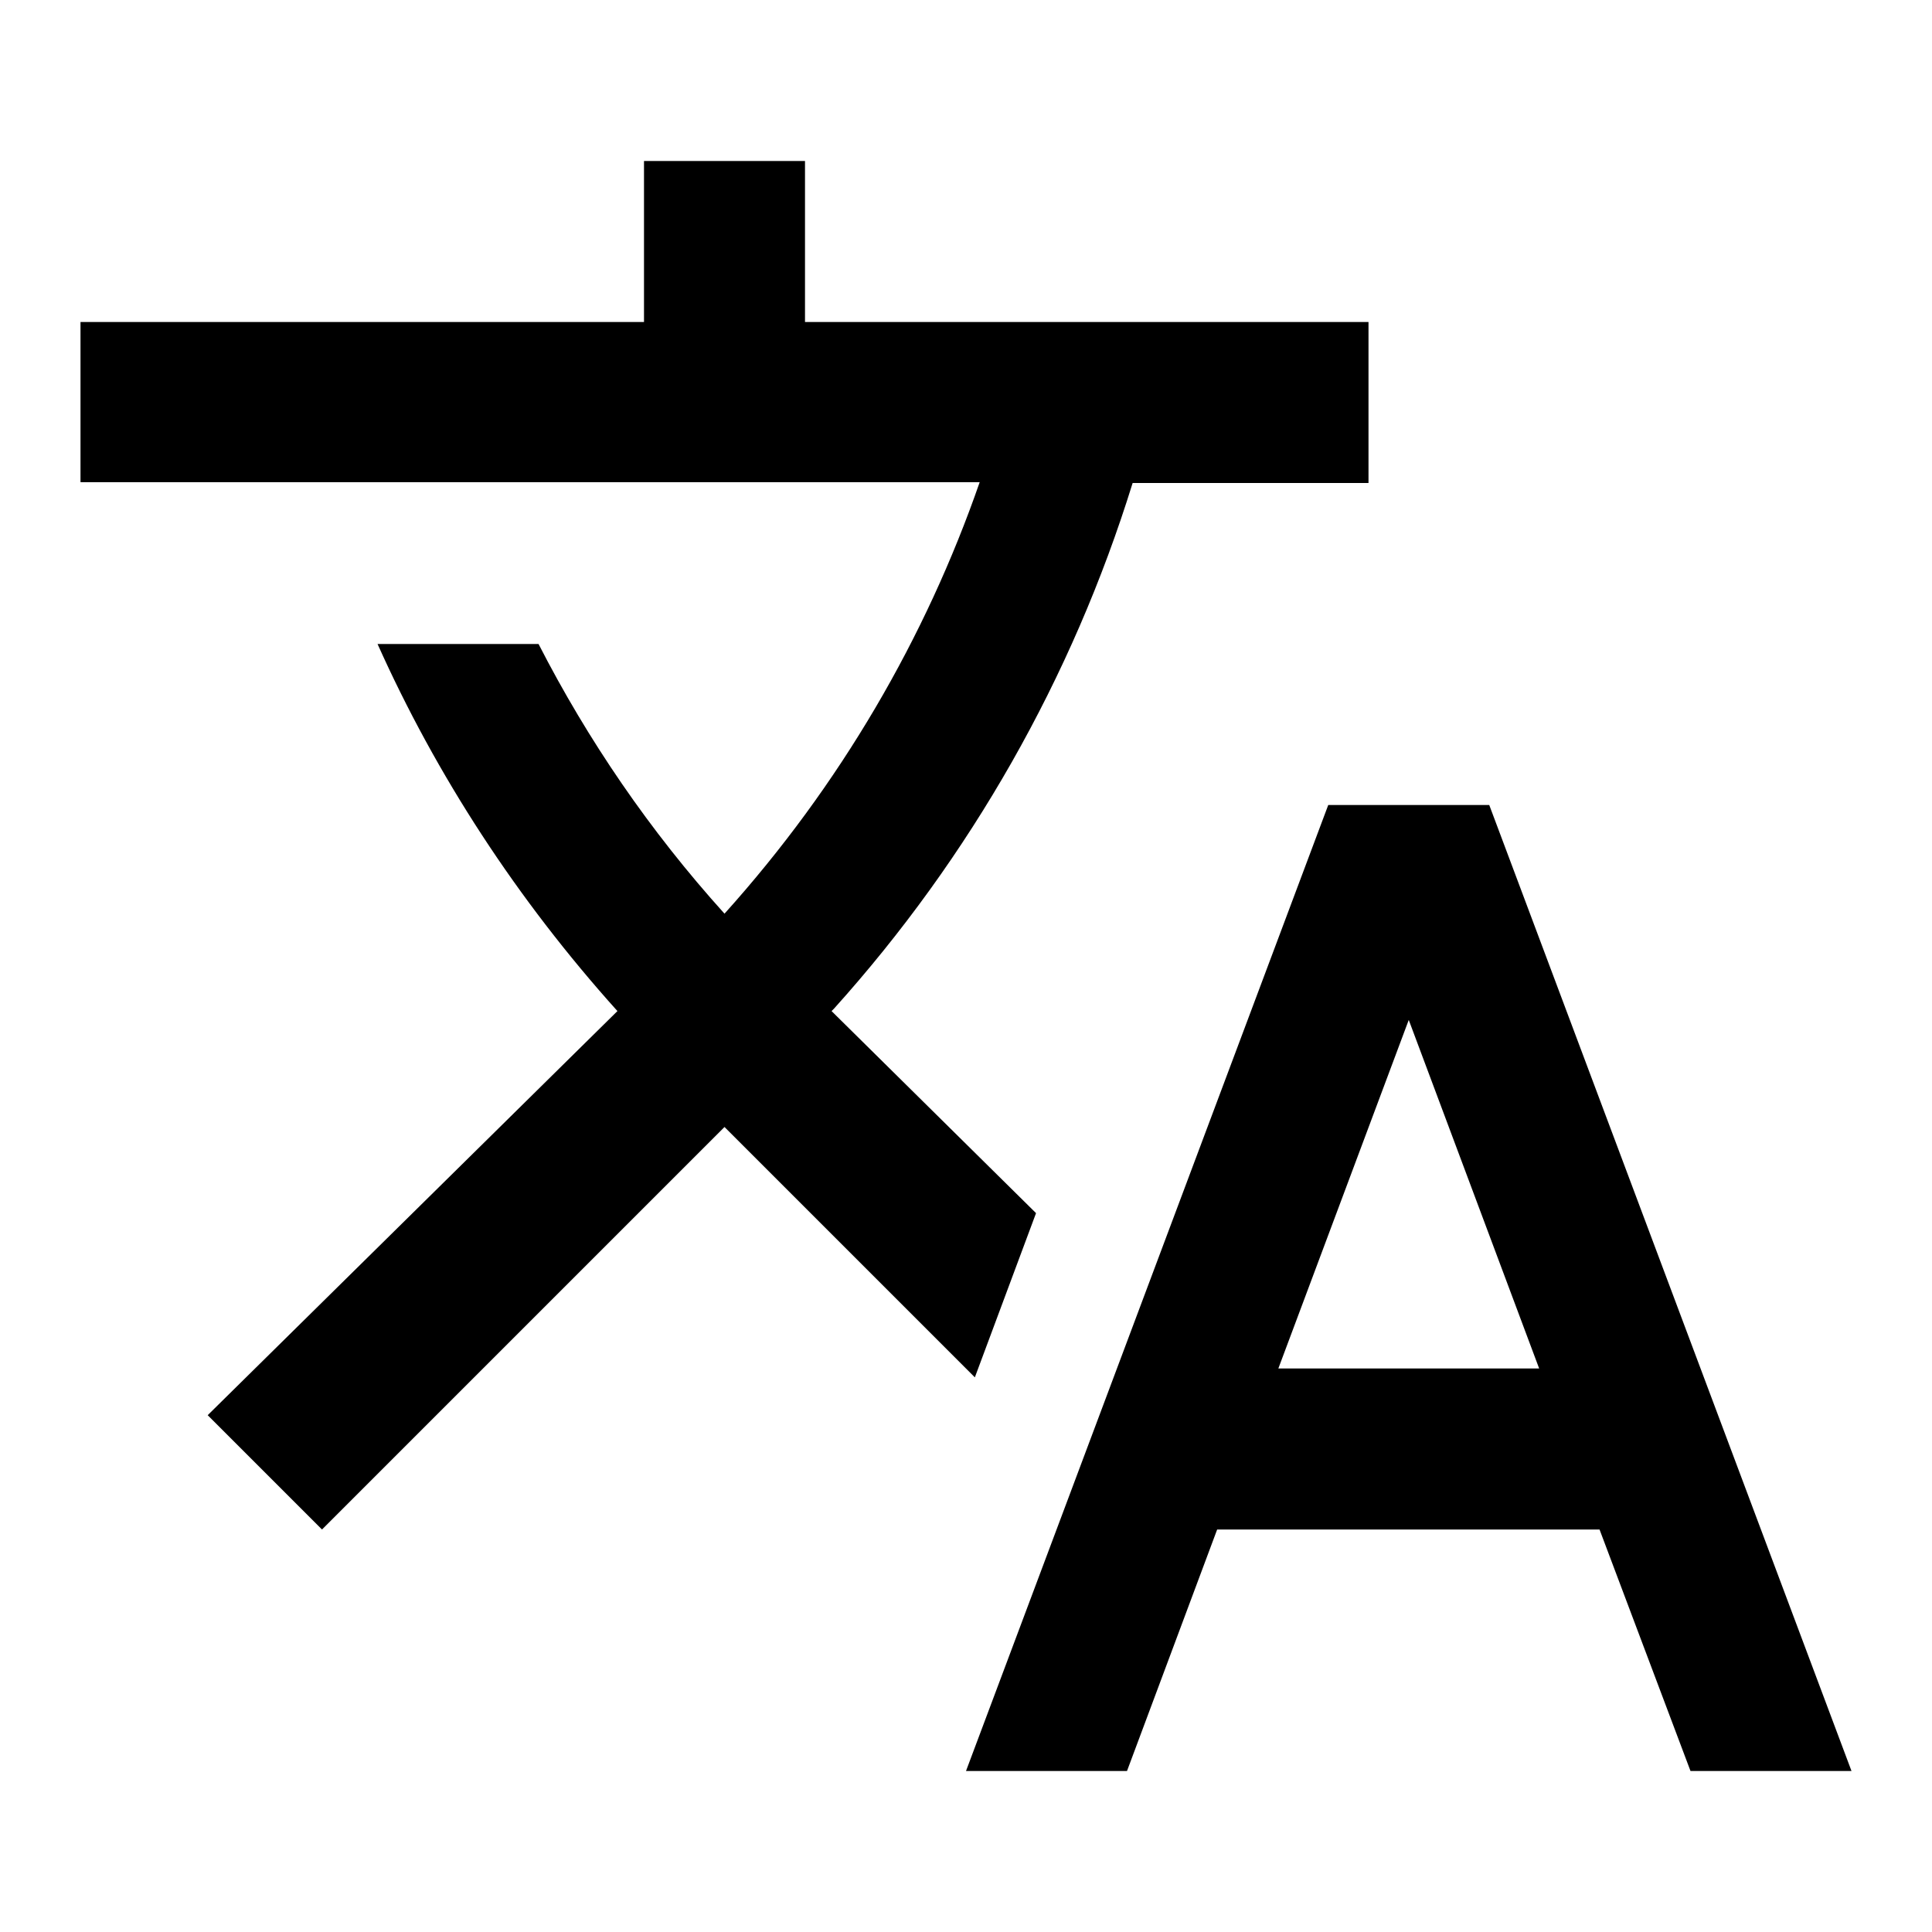
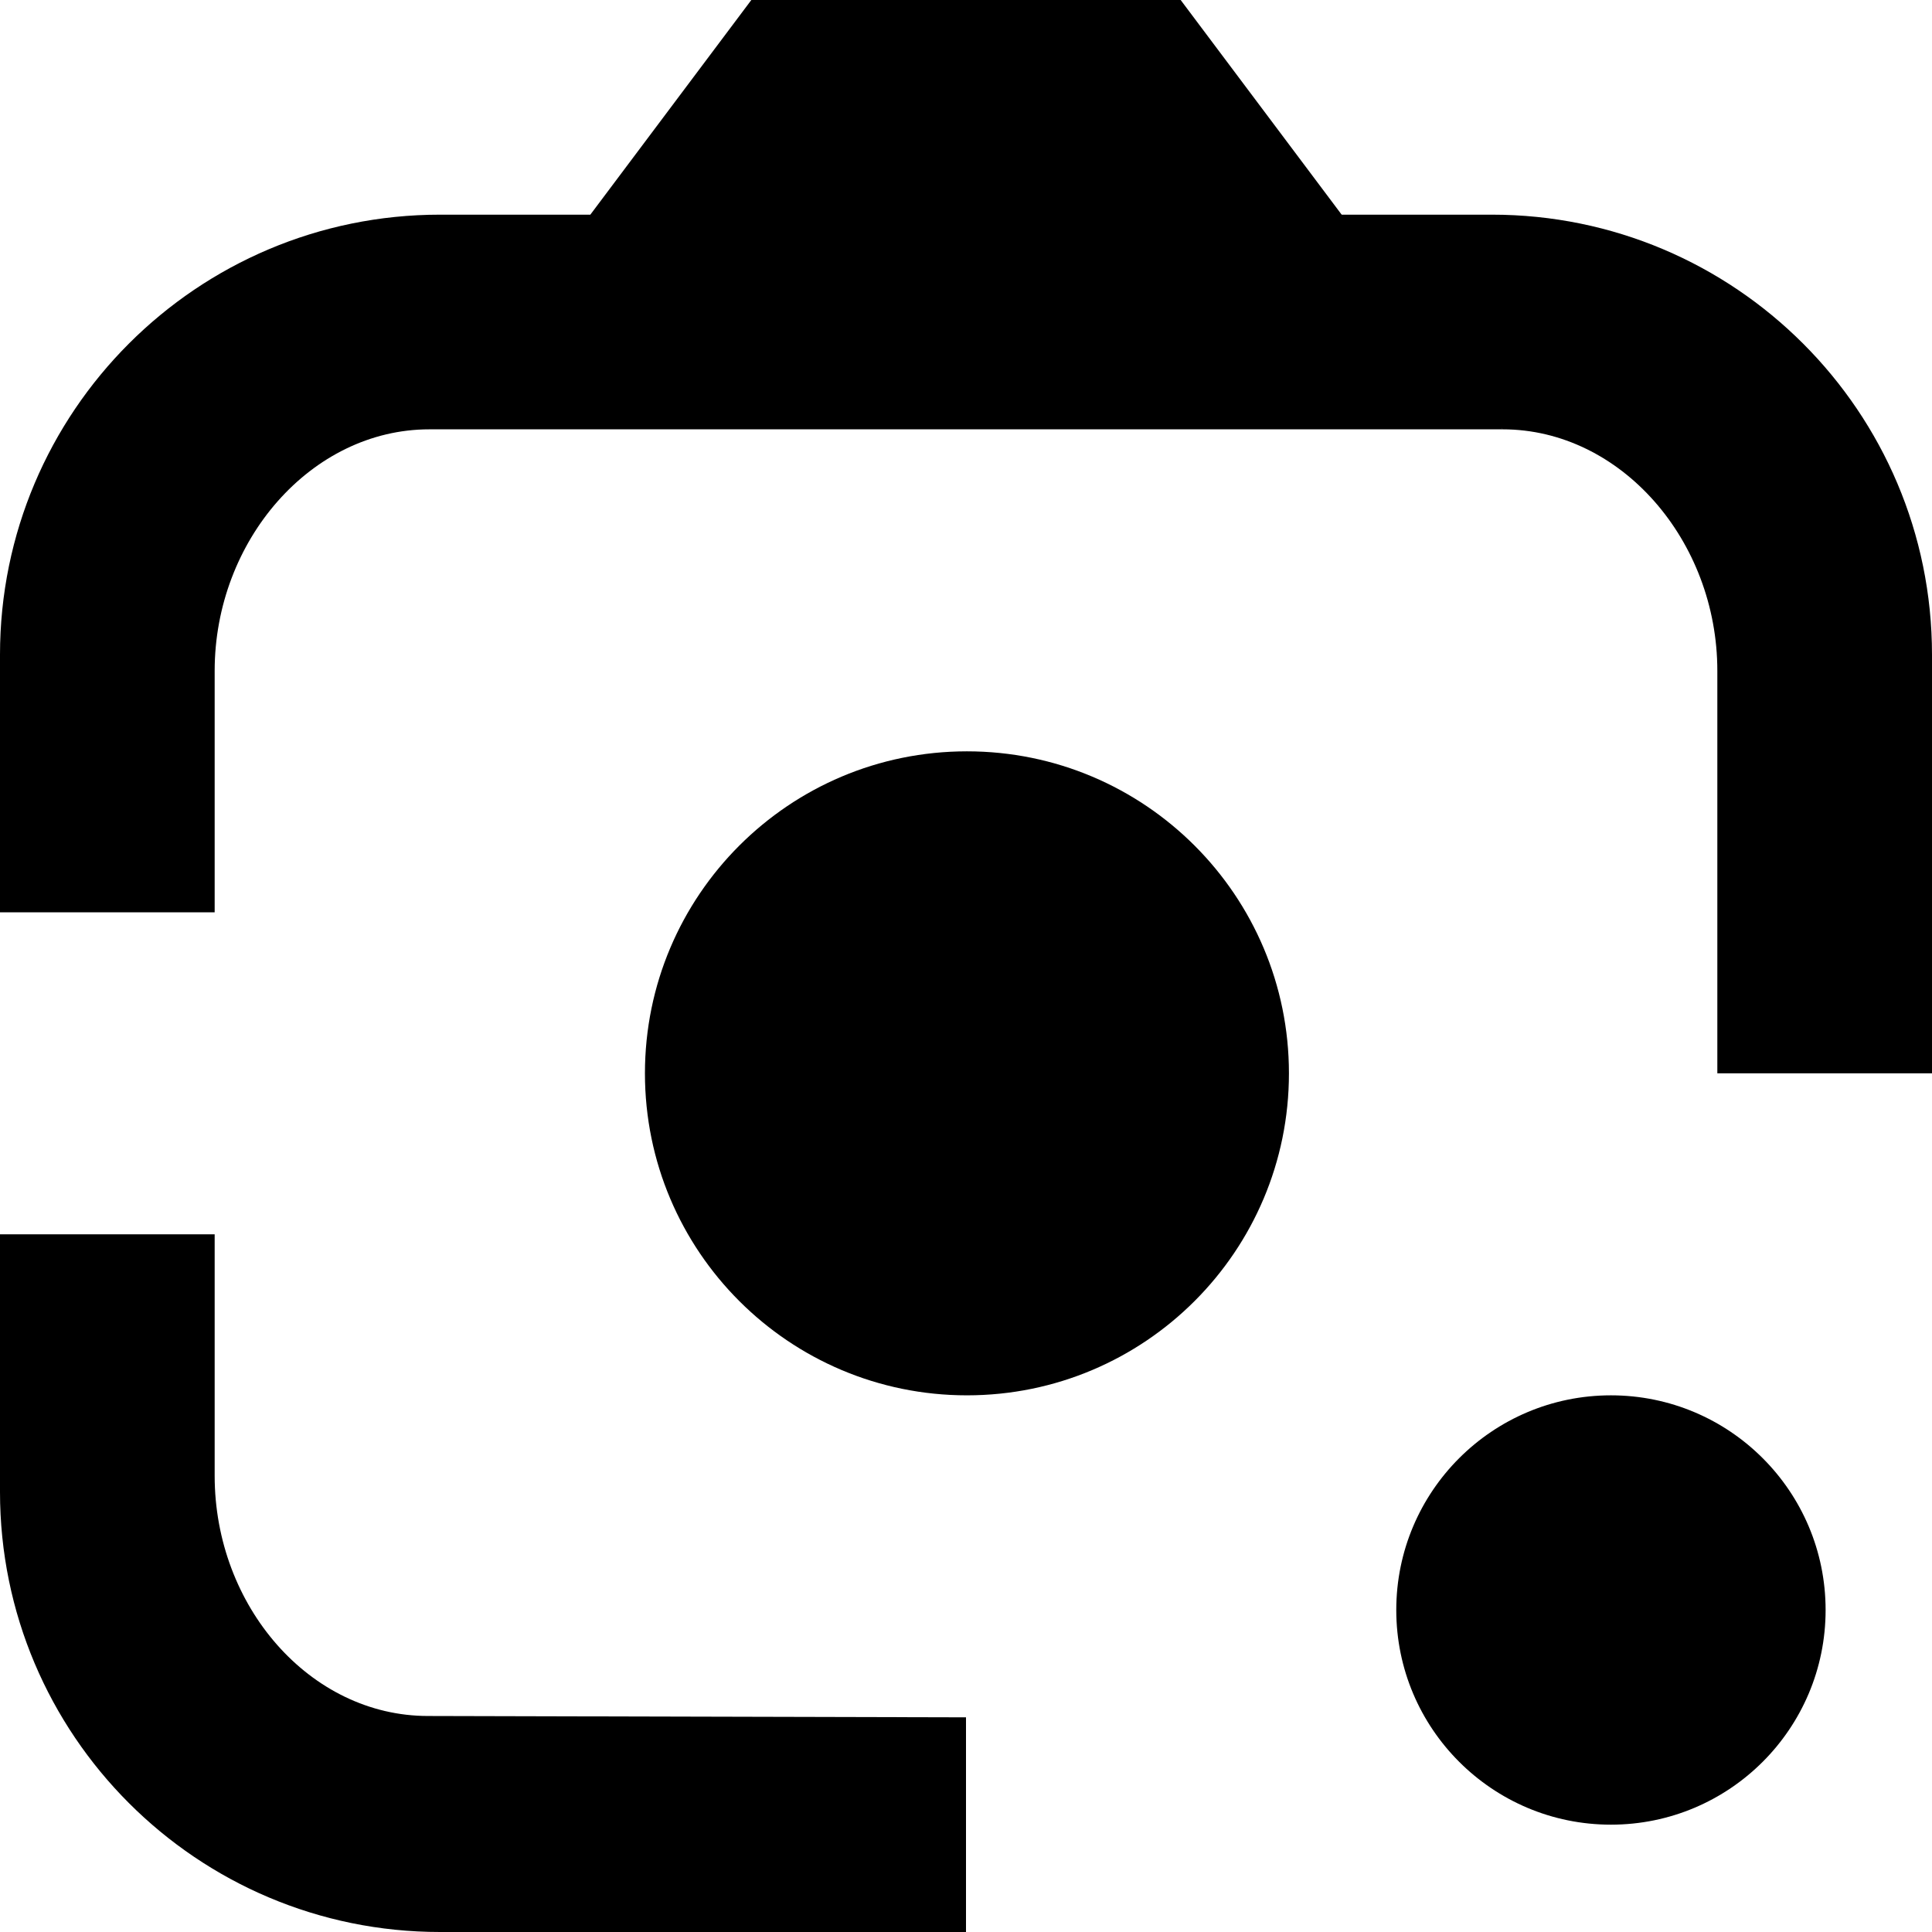
- <svg xmlns="http://www.w3.org/2000/svg" viewBox="0 0 24 24">
-   <path d="m12.87 15.07-2.54-2.51.03-.03A17.5 17.5 0 0 0 14.07 6H17V4h-7V2H8v2H1v1.99h11.17C11.5 7.92 10.44 9.75 9 11.35 8.07 10.32 7.3 9.19 6.69 8h-2c.73 1.63 1.73 3.17 2.98 4.56l-5.09 5.02L4 19l5-5 3.11 3.11zM18.5 10h-2L12 22h2l1.12-3h4.75L21 22h2zm-2.62 7 1.62-4.33L19.12 17z" />
+ <svg xmlns="http://www.w3.org/2000/svg" class="Gdd5U" focusable="false" viewBox="0 0 144 144" width="144" height="144" version="2.0" id="svg4" standalone="no">
+   <defs id="defs4">
+     <view viewBox="0 0 144 144" id="view2" />
+   </defs>
+   <g id="g4" transform="translate(-24,-24)">
+     <circle fill="#34A853" cx="144.07" cy="144" r="16" id="circle1" style="fill:#000000;fill-opacity:1" />
+     <circle fill="#4285F4" cx="96.07" cy="104" r="24" id="circle2" style="fill:#000000;fill-opacity:1" />
+     <path fill="#EA4335" d="M 24,135.2 C 24,153.31 38.69,168 56.8,168 H 96 V 152 L 55.9,151.9 C 47.1,151.9 40,143.71 40,134 V 116 H 24 Z" id="path2" style="fill:#000000;fill-opacity:1" />
+     <path fill="#FBBC05" d="M 168,72.8 C 168,54.69 153.31,40 135.2,40 H 116 l 20,16 c 8.8,0 16,8.29 16,18 v 30 h 16 z" id="path3" style="fill:#000000;fill-opacity:1" />
+     <path fill="#4285F4" d="M 112,24 H 80 L 68,40 H 56.8 C 38.69,40 24,54.69 24,72.8 V 92 H 40 V 74 c 0,-9.71 7.2,-18 16,-18 h 80 z" id="path4" style="fill:#000000;fill-opacity:1" />
+   </g>
</svg>
